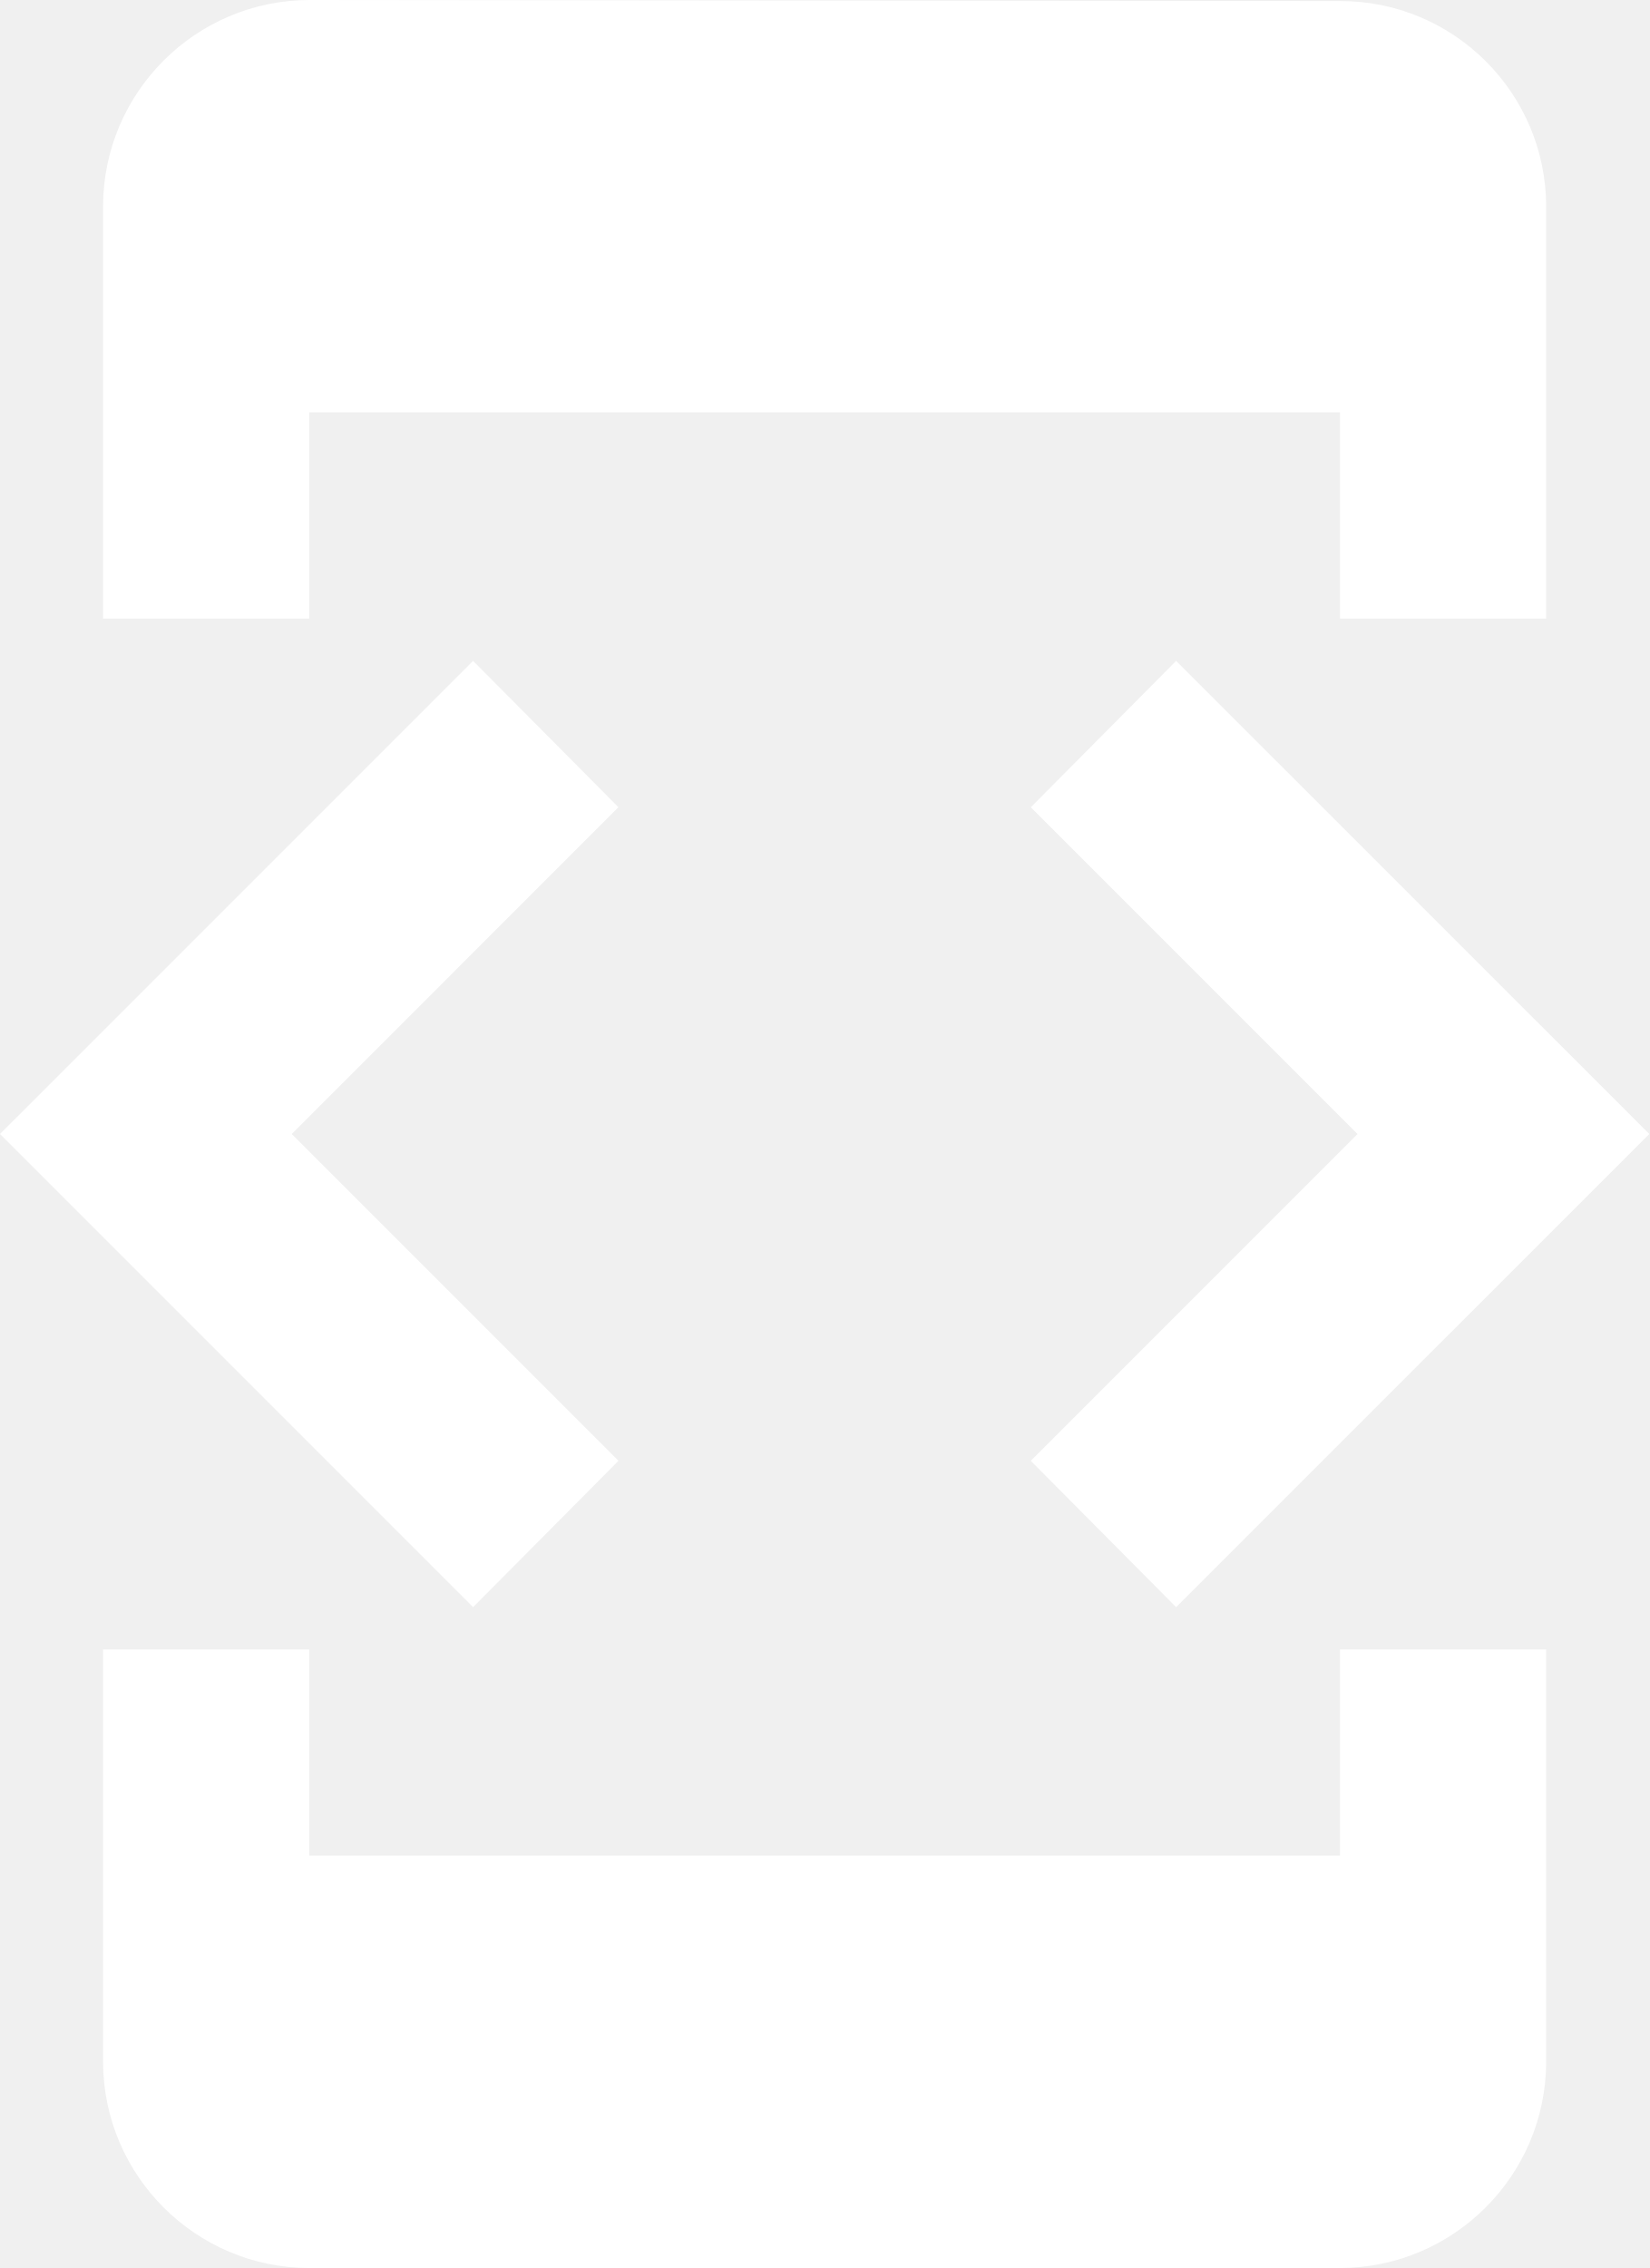
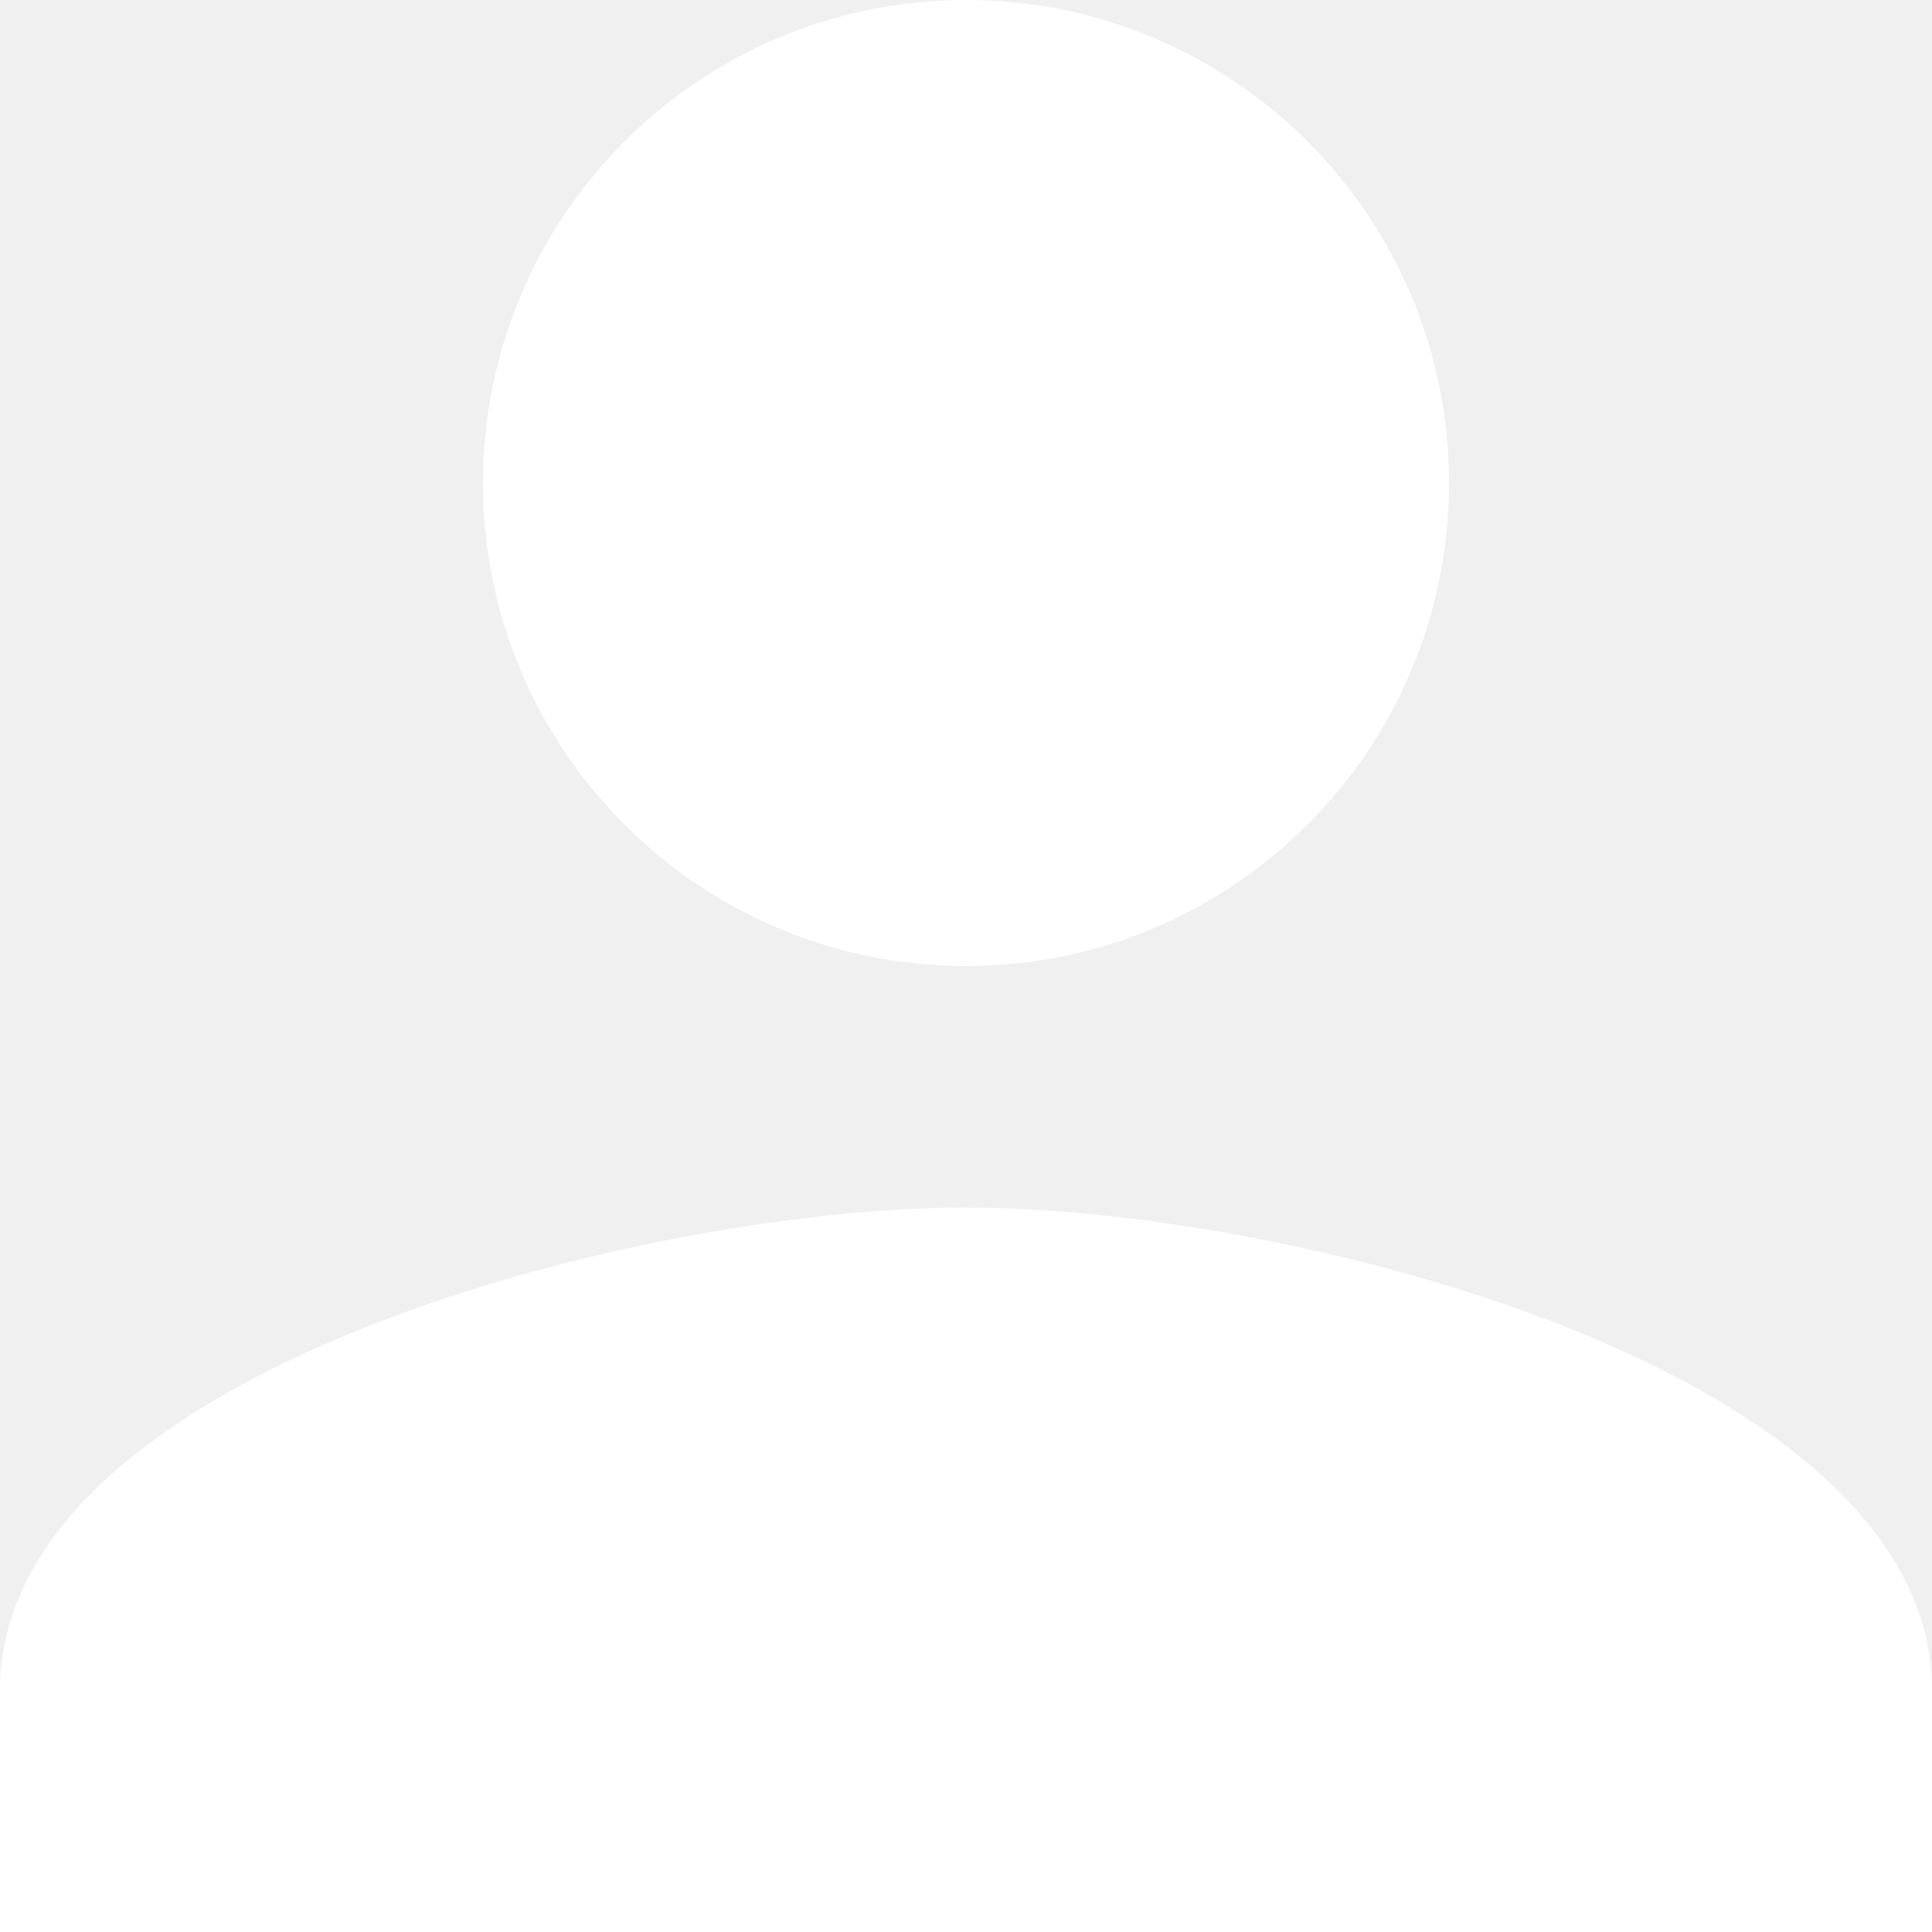
- <svg xmlns="http://www.w3.org/2000/svg" width="30.199" height="41.524" viewBox="0 0 30.199 41.524">
-   <path id="ic_developer_mode_24px" d="M9.662,8.55H28.537v3.775h3.775V4.775a3.77,3.77,0,0,0-3.775-3.756L9.662,1A3.786,3.786,0,0,0,5.887,4.775v7.55H9.662ZM25.536,30.425,34.2,21.762,25.536,13.1l-2.661,2.68,5.983,5.983-5.983,5.983Zm-10.211-2.68L9.341,21.762l5.983-5.983L12.663,13.1,4,21.762l8.663,8.663Zm13.212,7.229H9.662V31.2H5.887v7.55a3.786,3.786,0,0,0,3.775,3.775H28.537a3.786,3.786,0,0,0,3.775-3.775V31.2H28.537Z" transform="translate(-4 -1)" fill="#fff" />
+ <svg xmlns="http://www.w3.org/2000/svg" width="24" height="24" viewBox="0 0 24 24">
+   <path id="ic_person_24px" d="M16,16a6,6,0,1,0-6-6A6,6,0,0,0,16,16Zm0,3C12,19,4,21.01,4,25v3H28V25C28,21.01,20.005,19,16,19Z" transform="translate(-4 -4)" fill="#fff" />
</svg>
